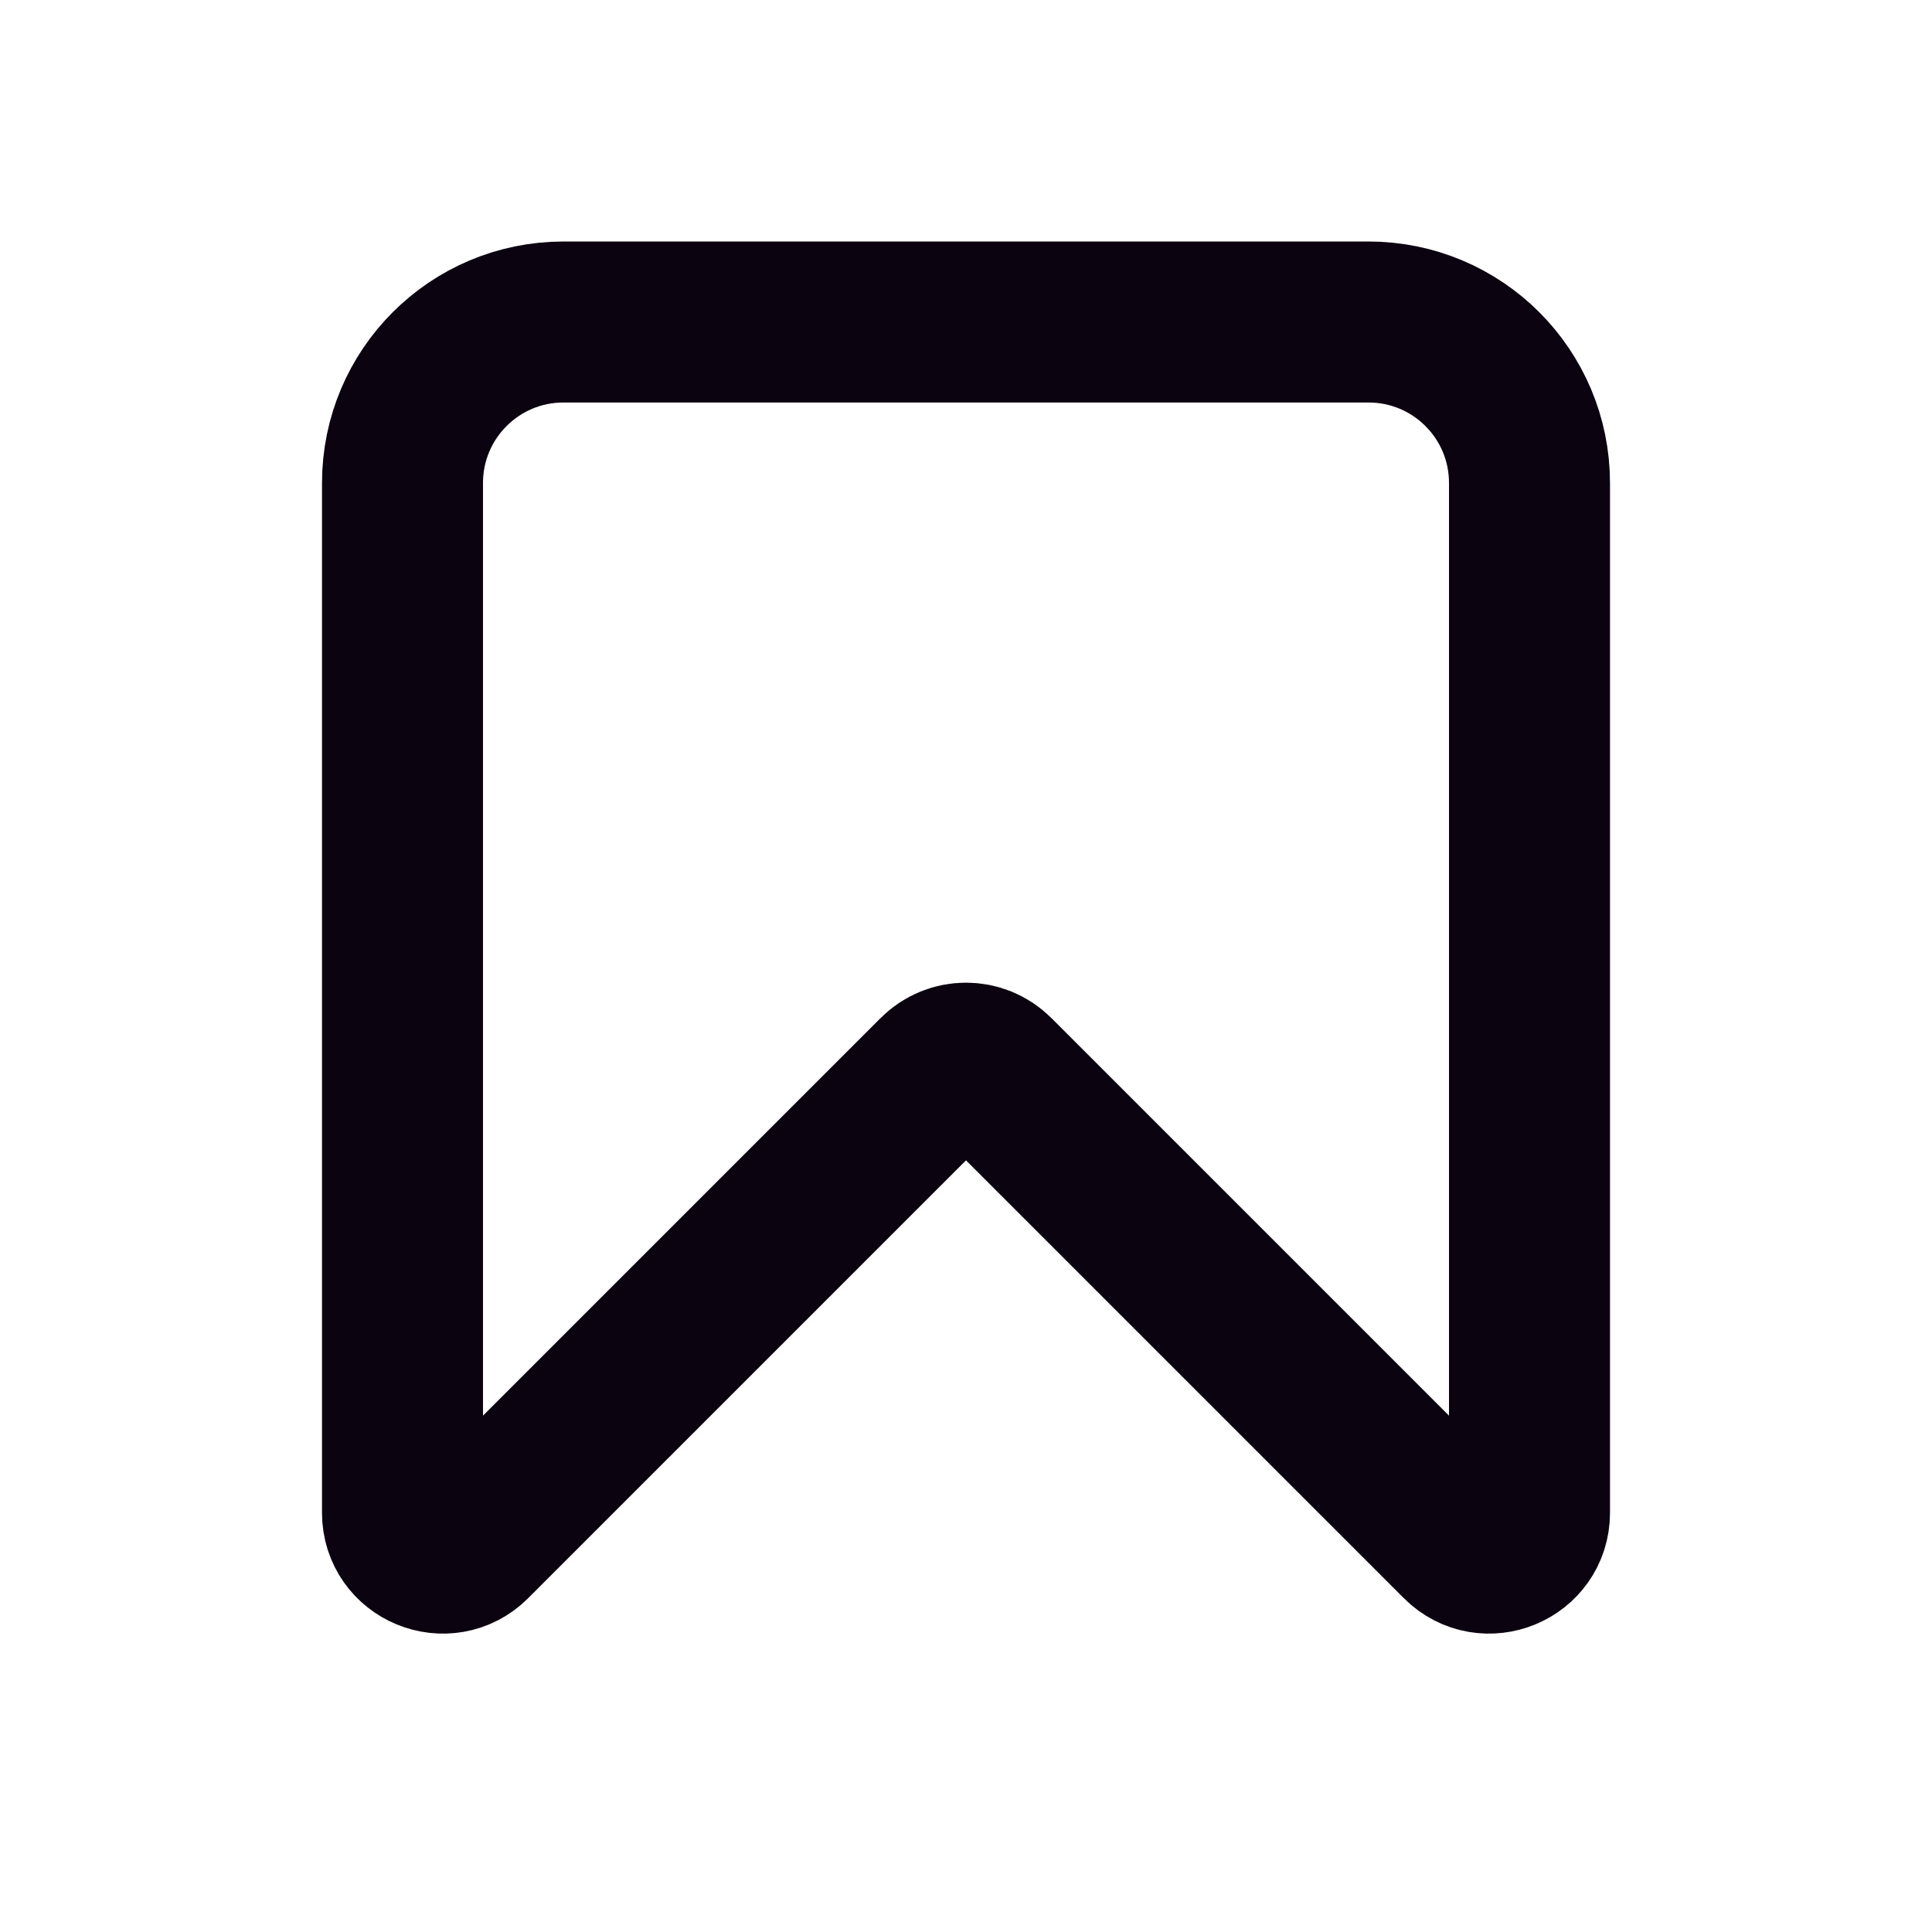
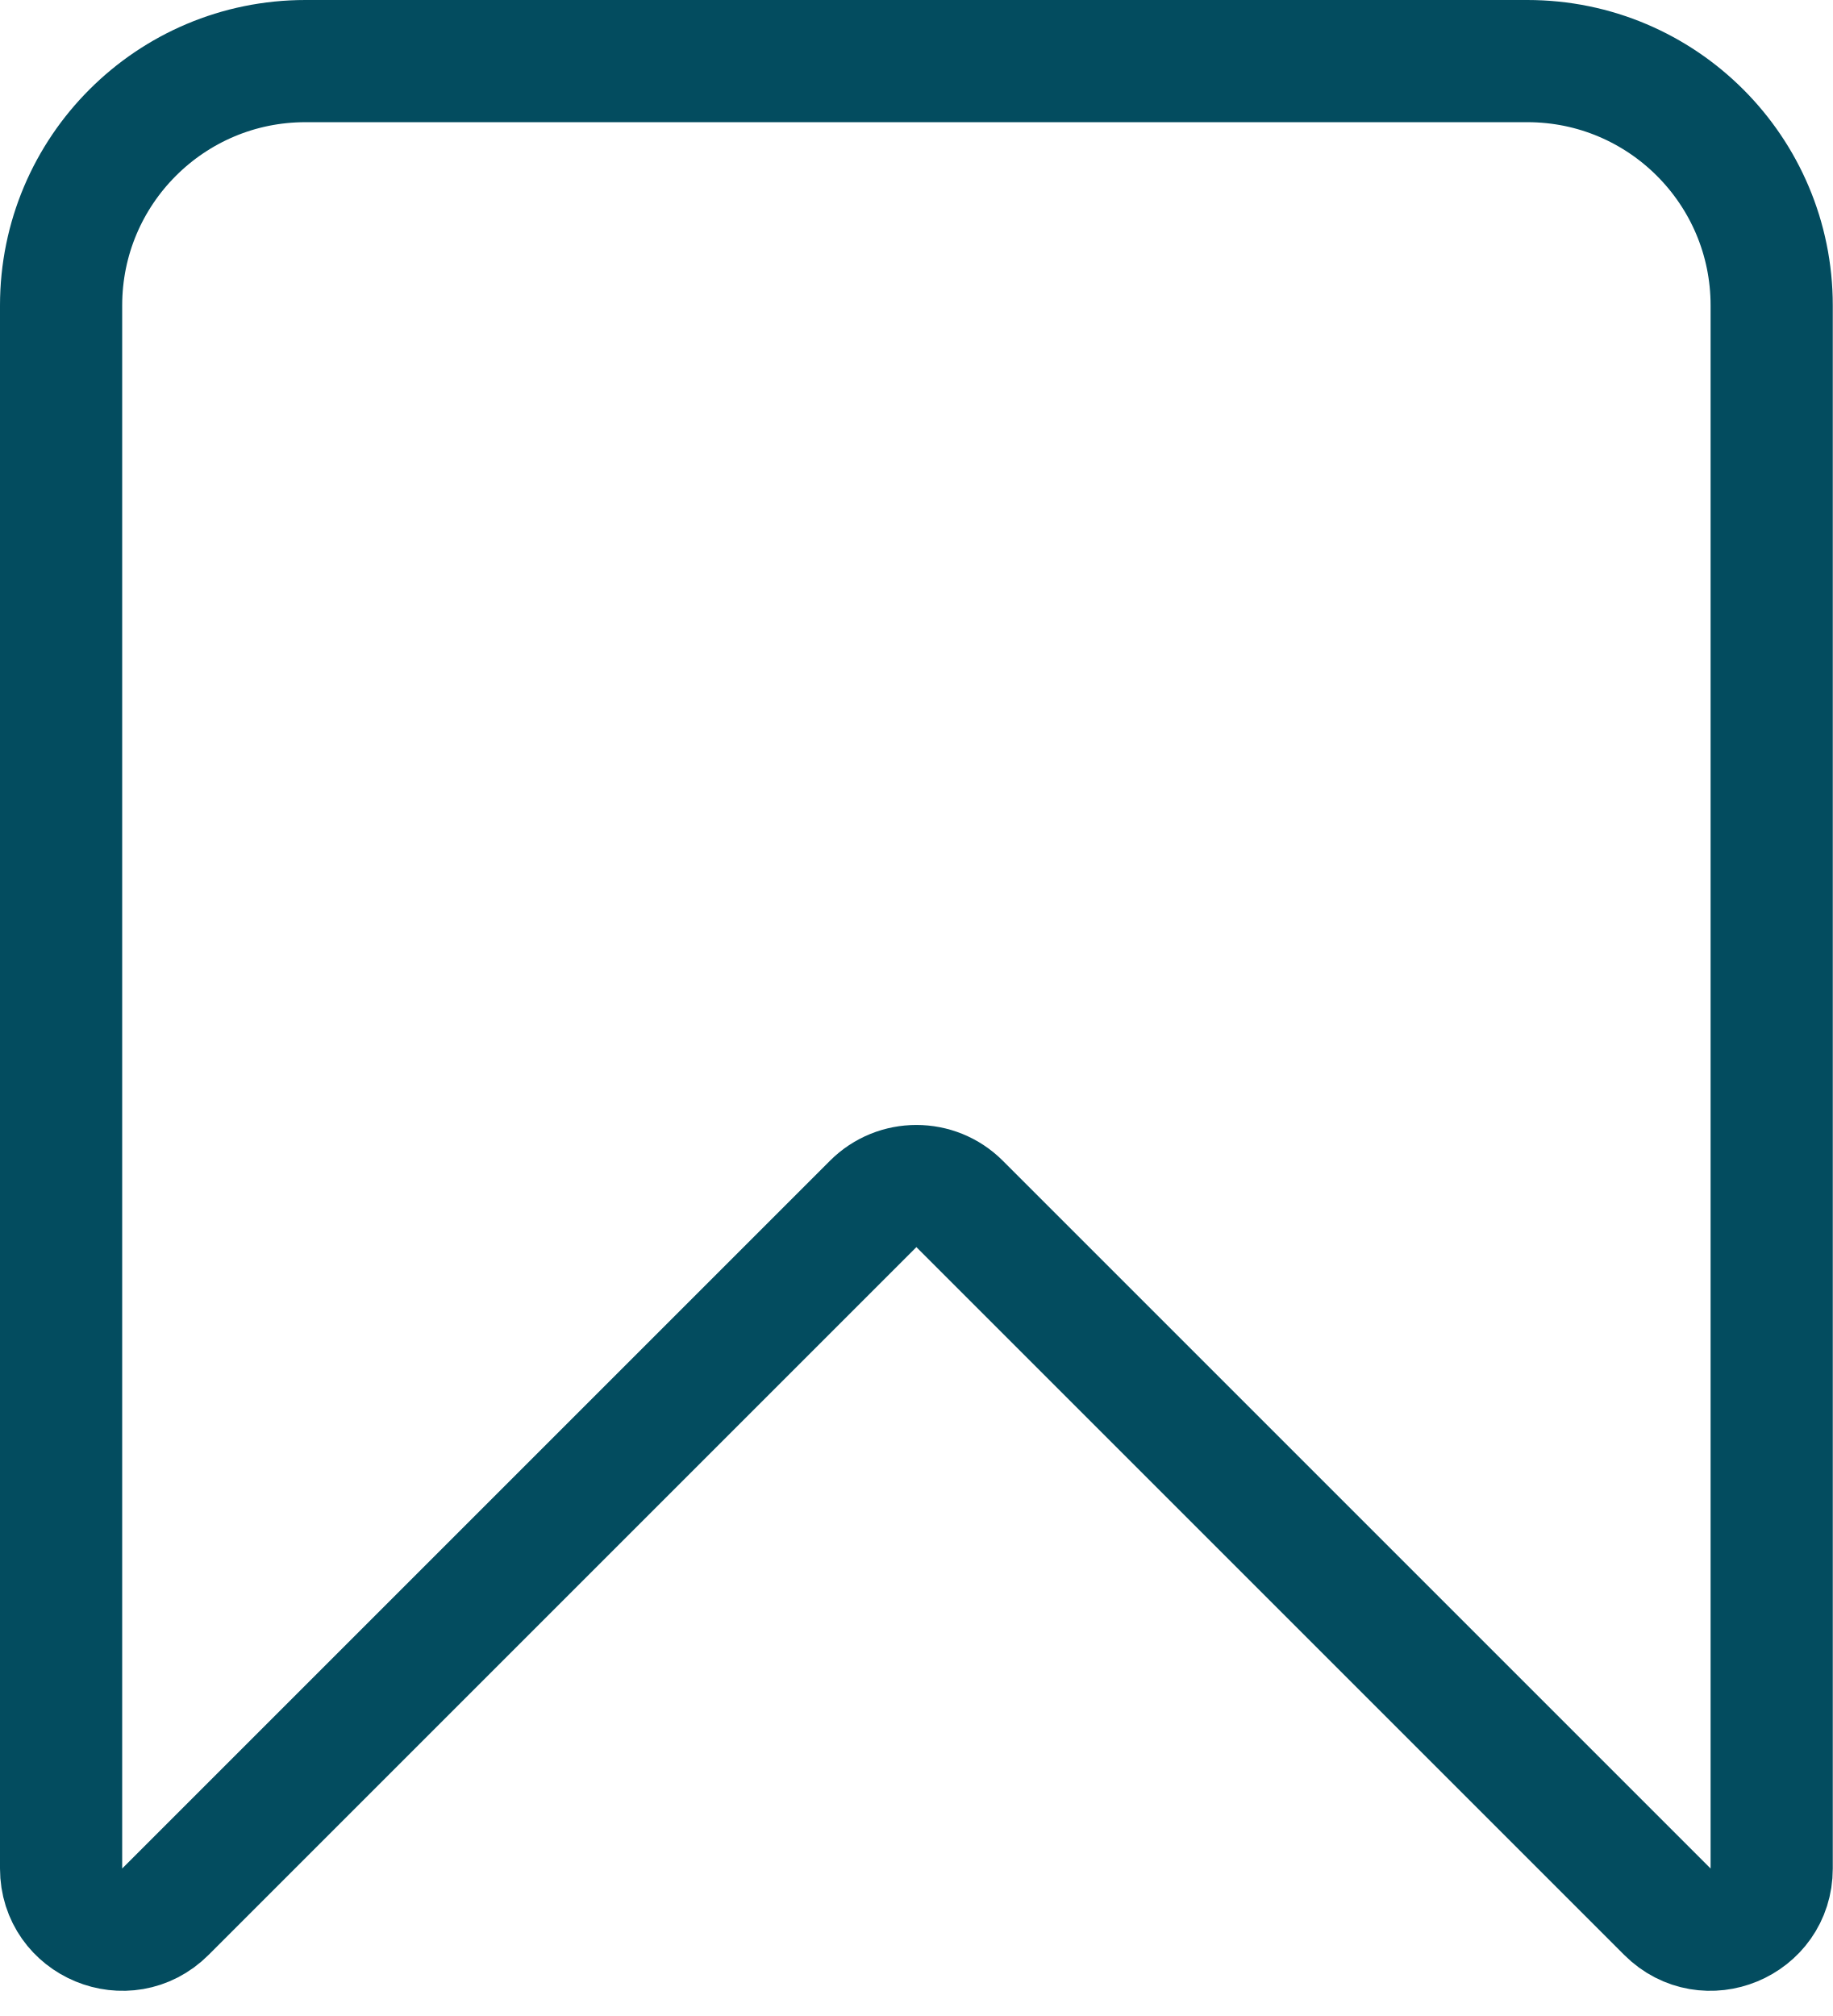
- <svg xmlns="http://www.w3.org/2000/svg" width="24px" height="24px" viewBox="0 0 24 24" version="1.1">
-   <g id="Page-1" stroke="none" stroke-width="1" fill="none" fill-rule="evenodd">
-     <g id="Bookmark">
-       <rect id="Rectangle" fill-rule="nonzero" x="0" y="0" width="24" height="24" />
-       <path d="M17,4 L7,4 C5.895,4 5,4.895 5,6 L5,18.793 C5,19.238 5.539,19.461 5.854,19.146 L11.646,13.354 C11.842,13.158 12.158,13.158 12.354,13.354 L18.146,19.146 C18.461,19.461 19,19.238 19,18.793 L19,6 C19,4.895 18.105,4 17,4 Z" id="Path" stroke="#0C0310" stroke-width="2" stroke-linecap="round" />
-     </g>
-   </g>
+ <svg xmlns="http://www.w3.org/2000/svg" width="30" height="33" viewBox="0 0 30 33" fill="none">
+   <path fill-rule="evenodd" clip-rule="evenodd" d="M25 1H5C2.791 1 1 2.791 1 5V30.586C1 31.477 2.077 31.923 2.707 31.293L14.293 19.707C14.683 19.317 15.317 19.317 15.707 19.707L27.293 31.293C27.923 31.923 29 31.477 29 30.586V5C29 2.791 27.209 1 25 1Z" stroke="#034C5F" stroke-width="2" stroke-linecap="round" />
</svg>
